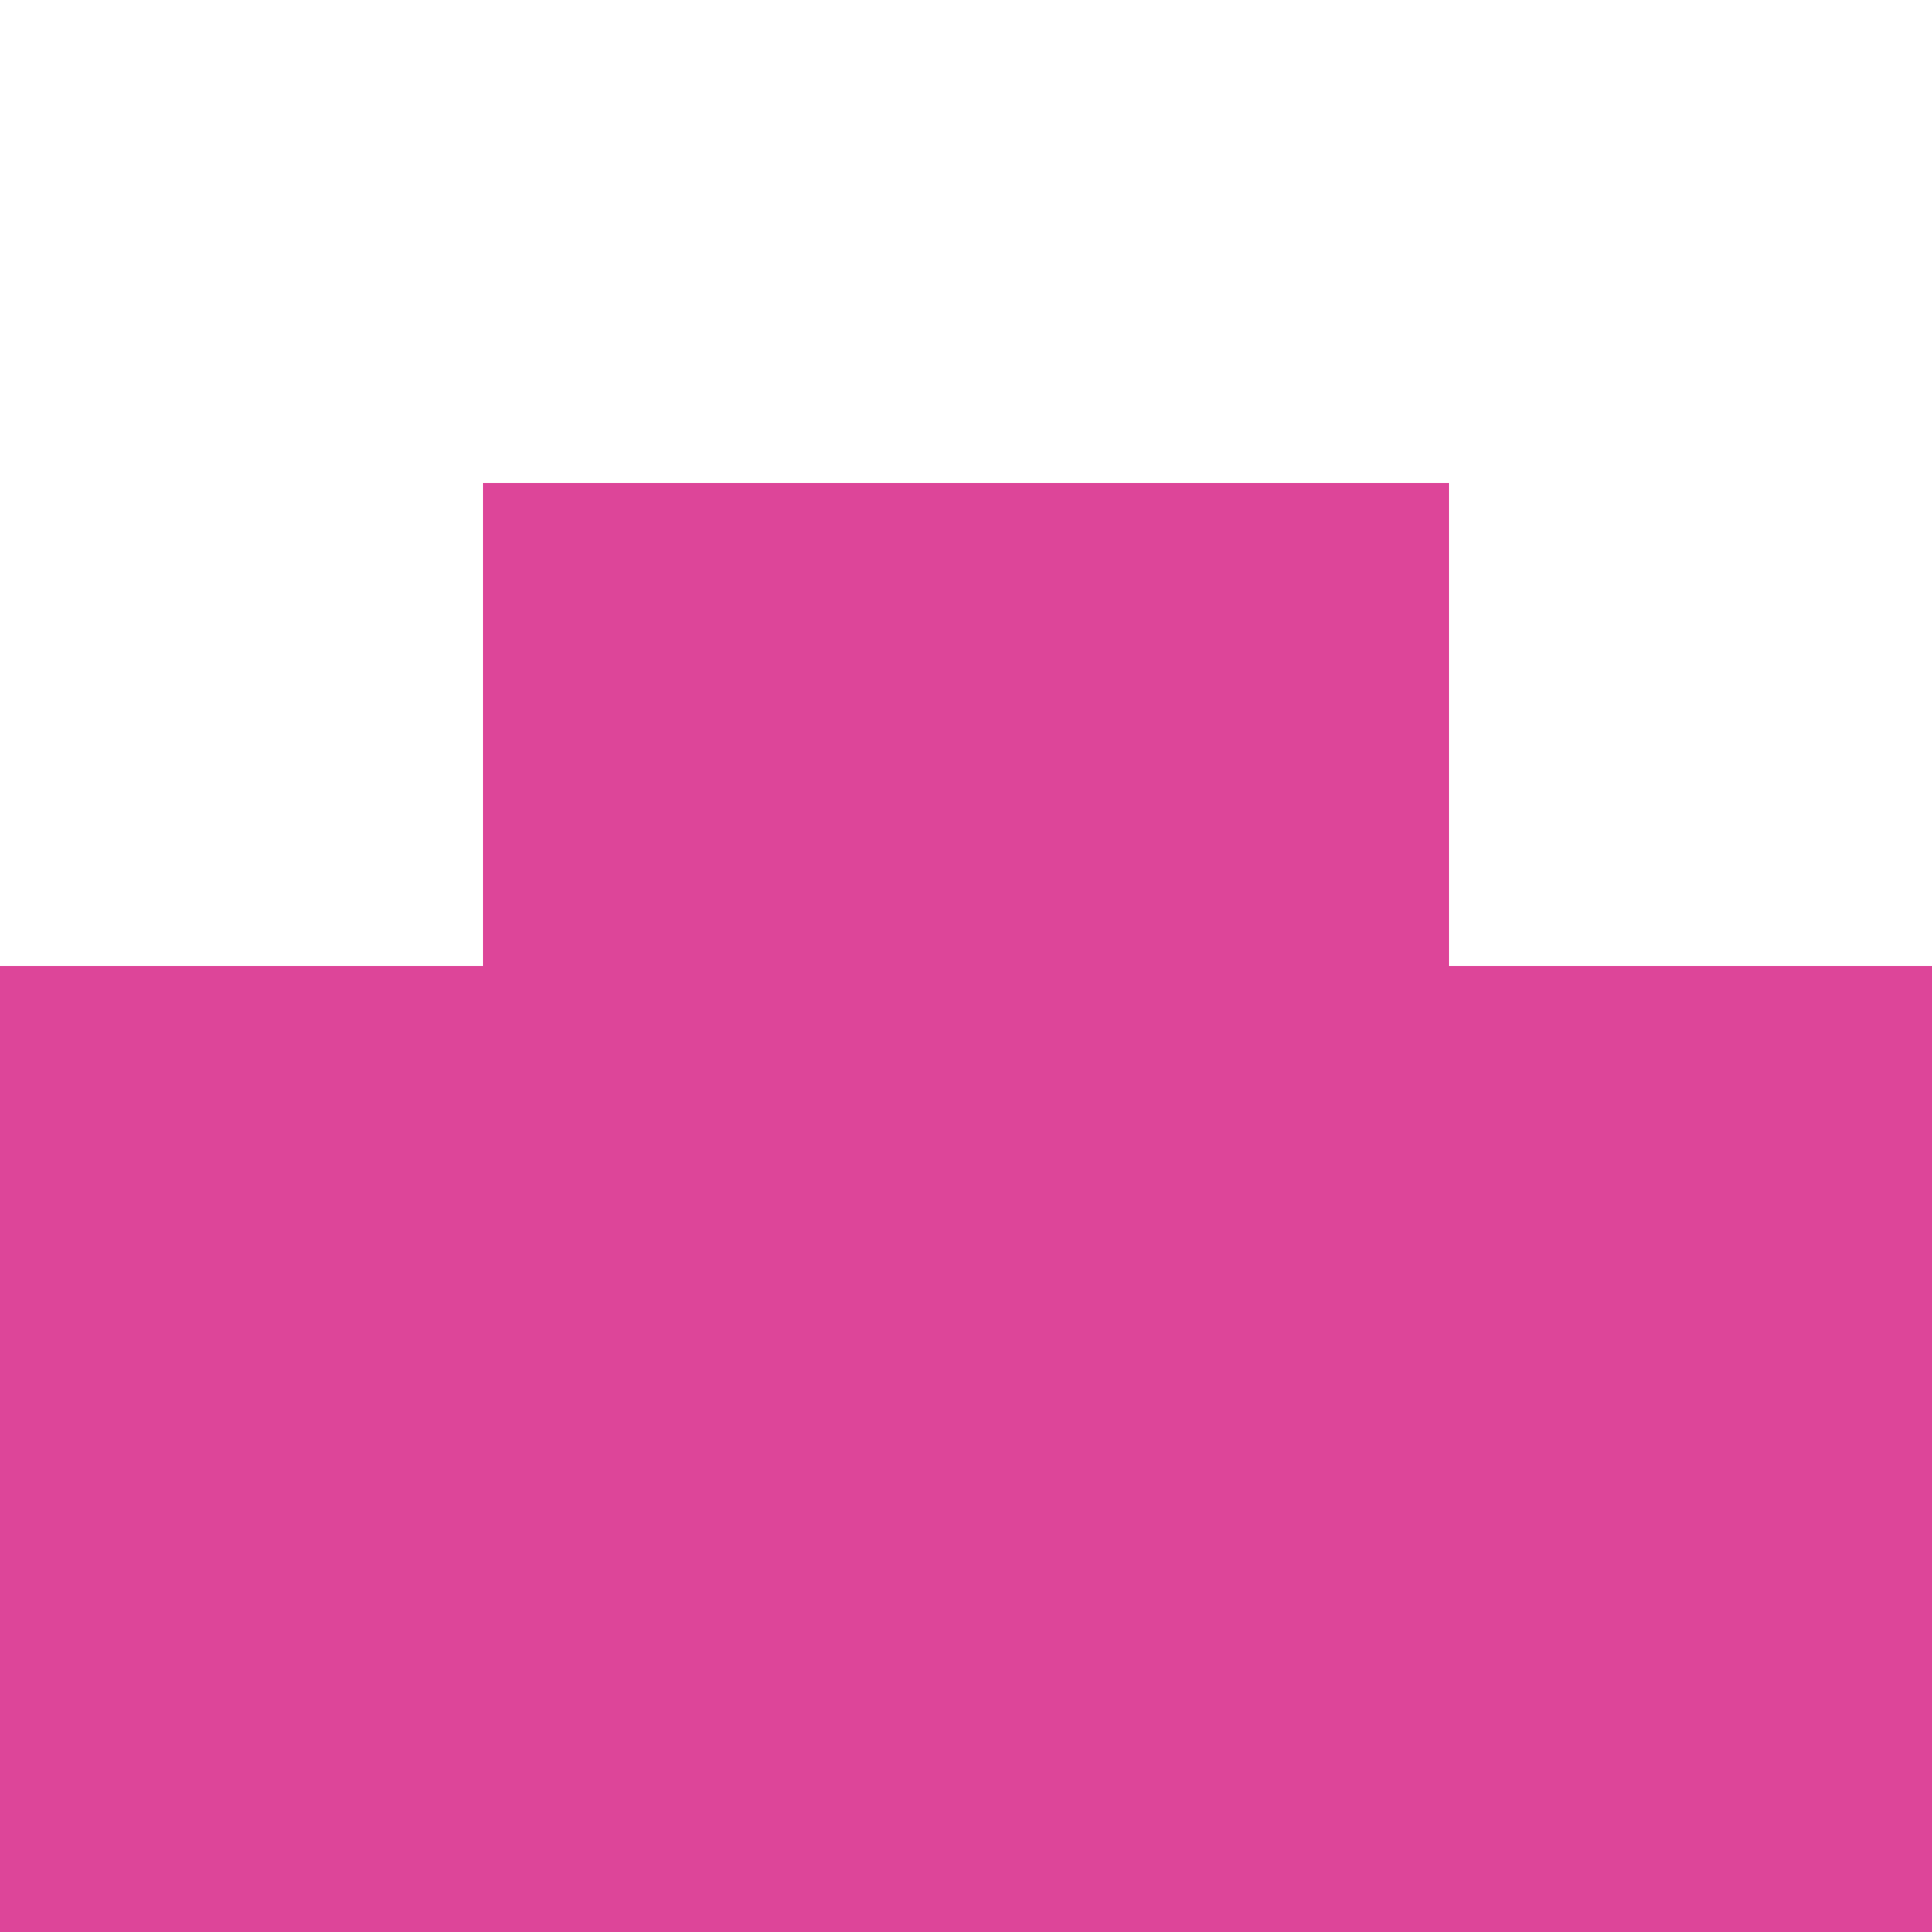
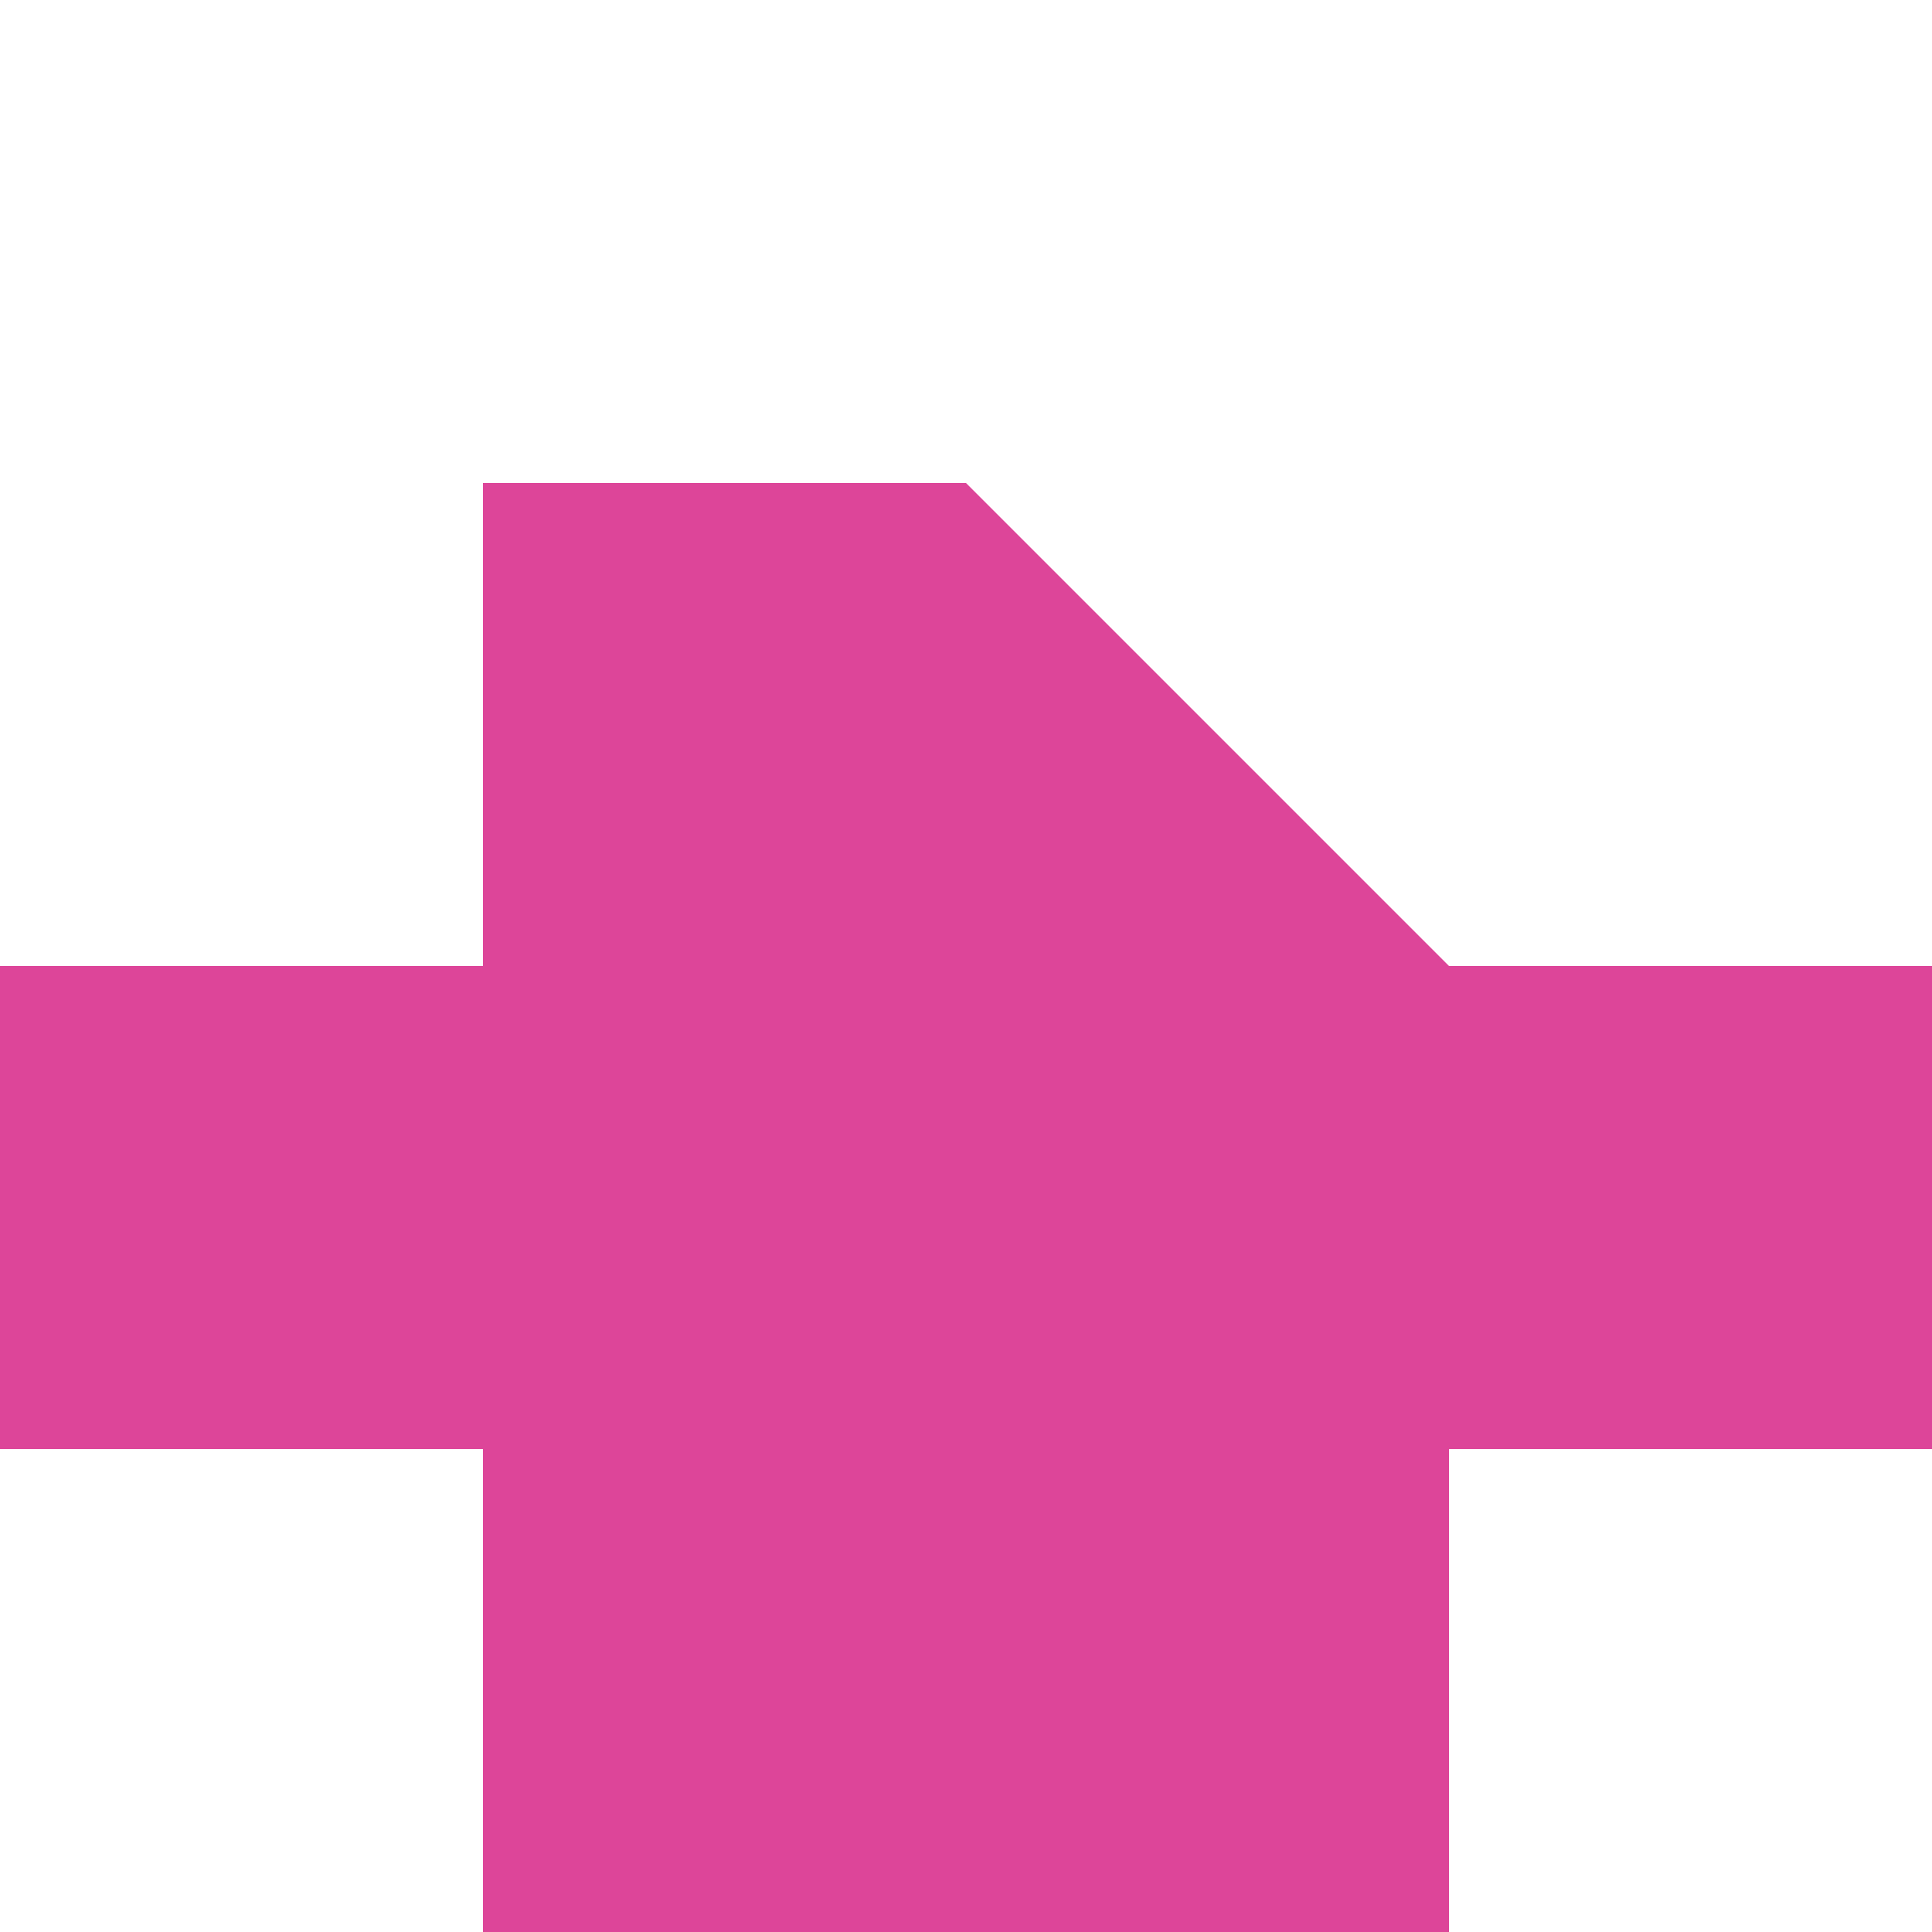
<svg xmlns="http://www.w3.org/2000/svg" viewBox="0 0 80 80">
  <defs>
    <style>.cls-1{fill:#dd4599;}</style>
  </defs>
-   <g id="bk-2">
-     <polygon class="cls-1" points="60 40 60 20 20 20 20 40 0 40 0 80 80 80 80 40 60 40" />
+   <g id="bk-1">
+     <polygon class="cls-1" points="60 40 40 20 20 20 20 40 0 40 0 60 20 60 20 80 60 80 60 60 80 60 80 40 60 40" />
  </g>
</svg>
